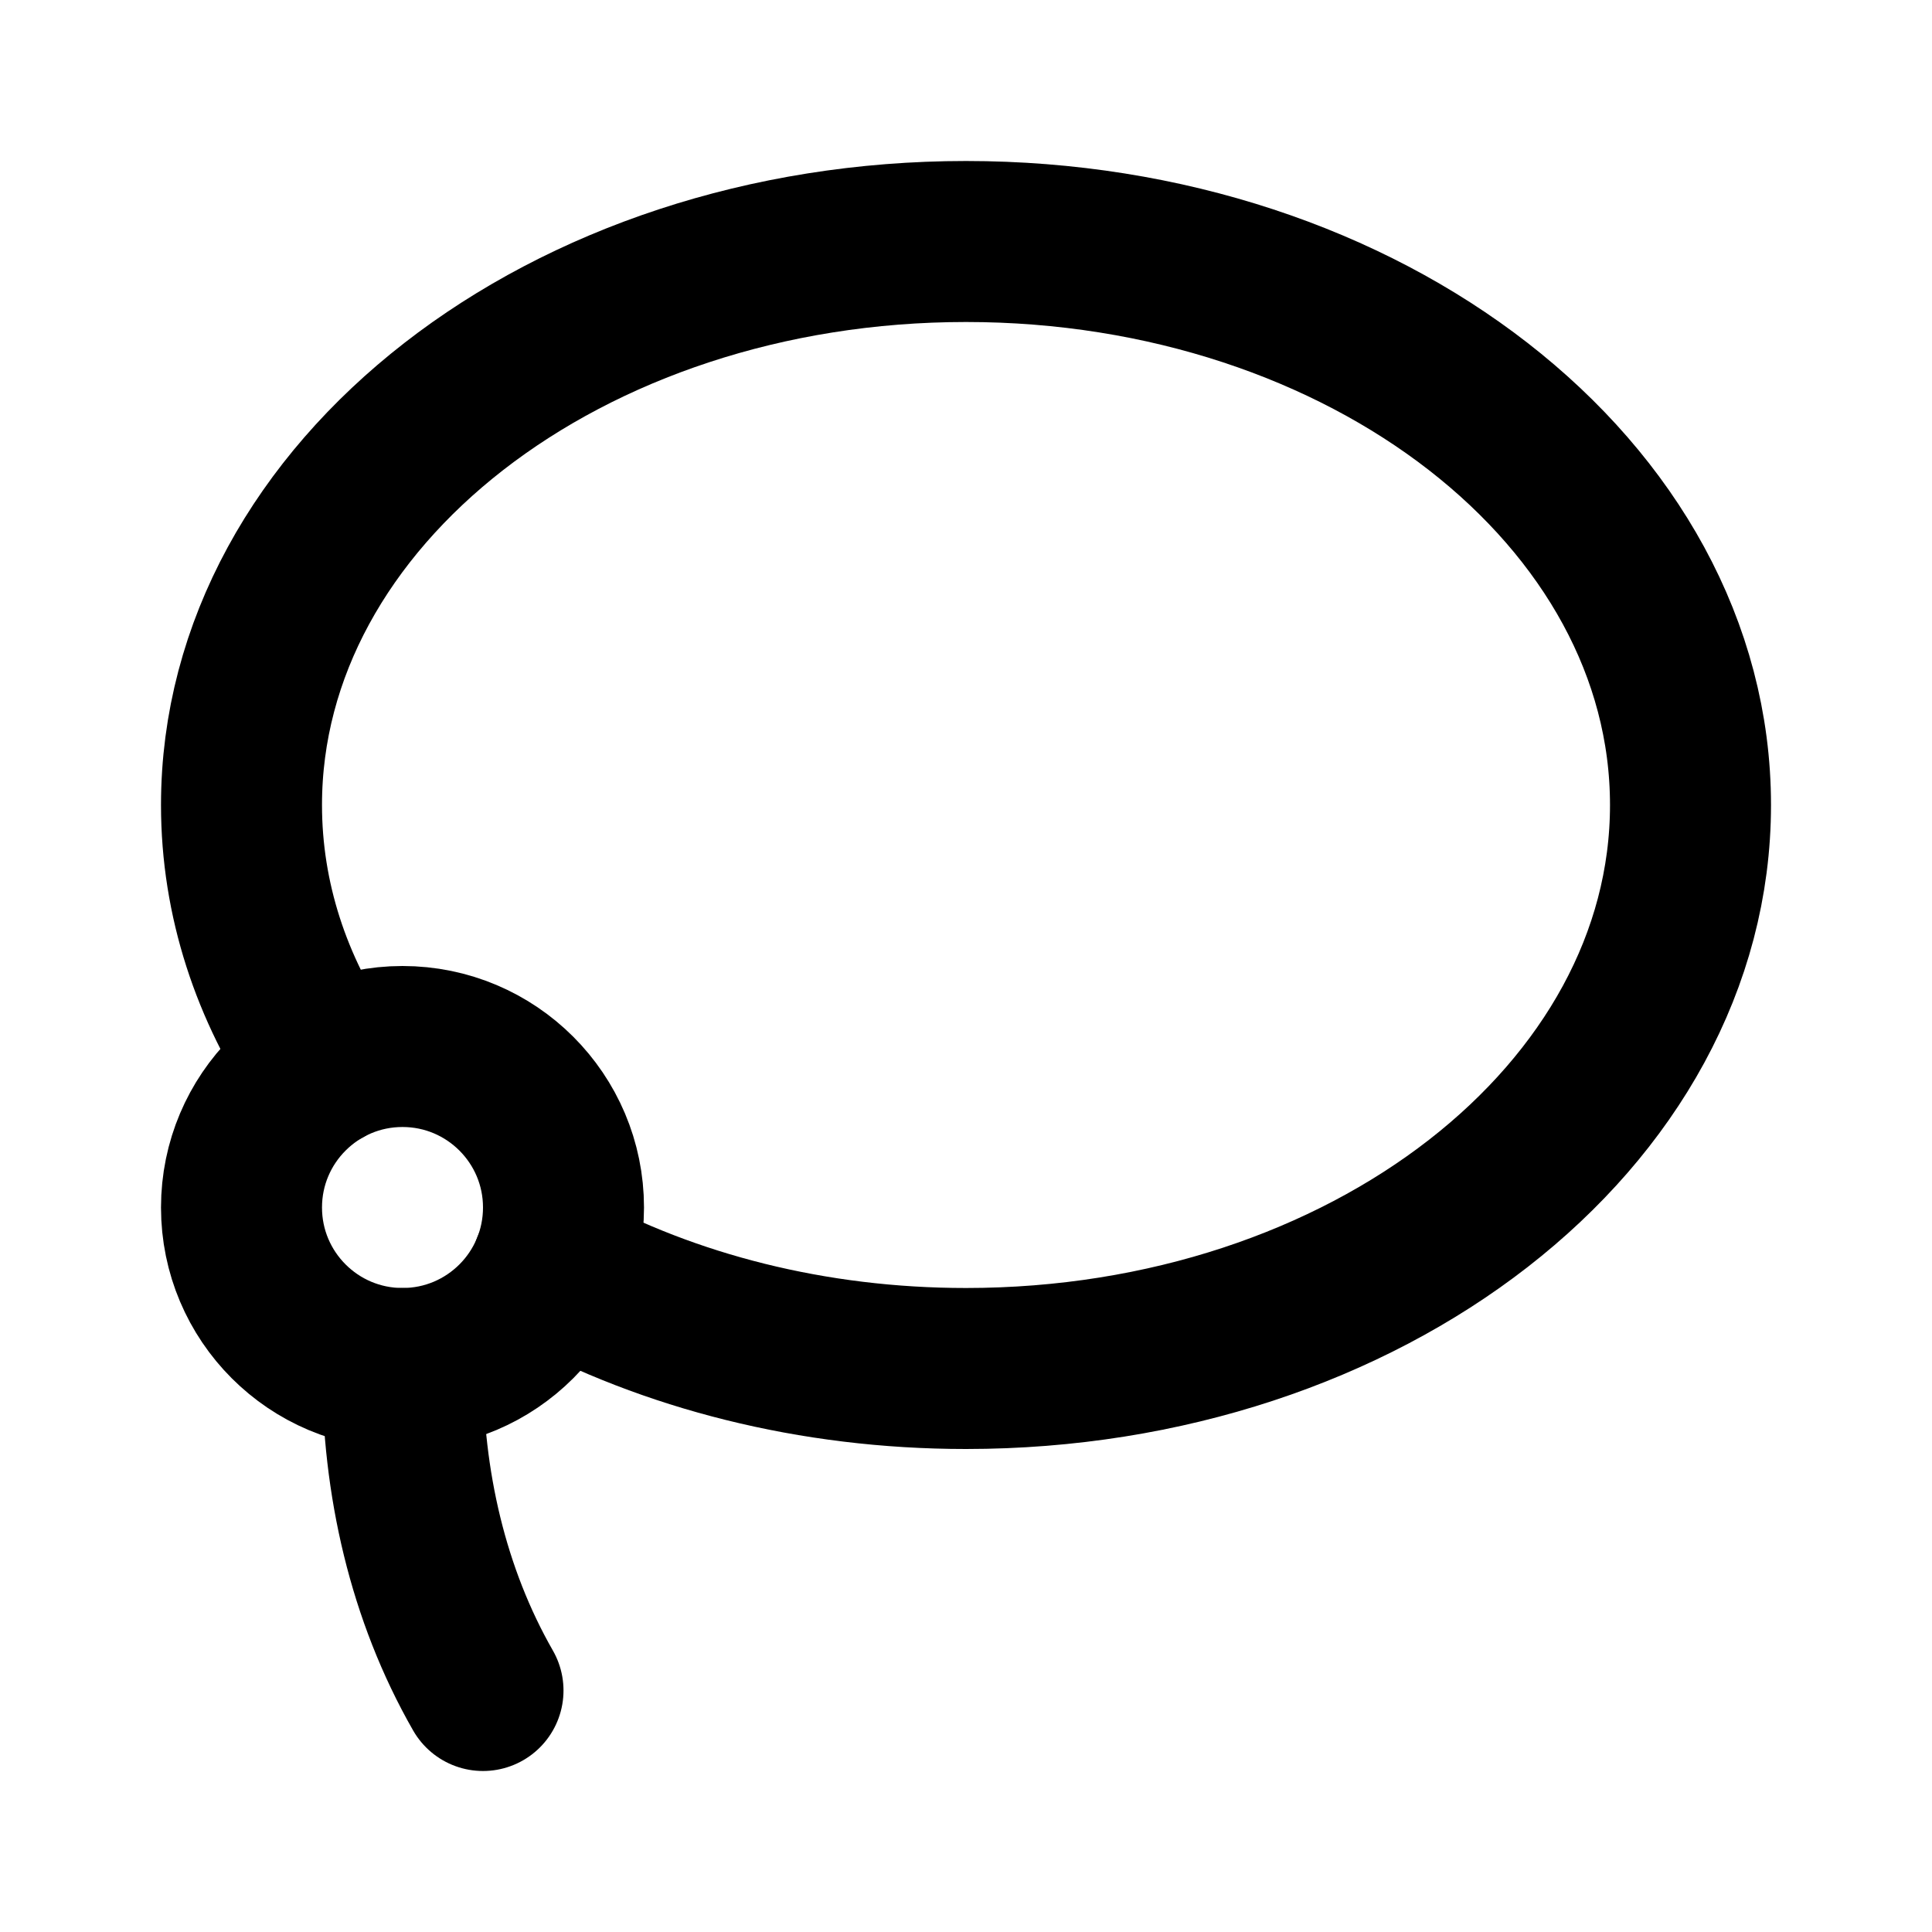
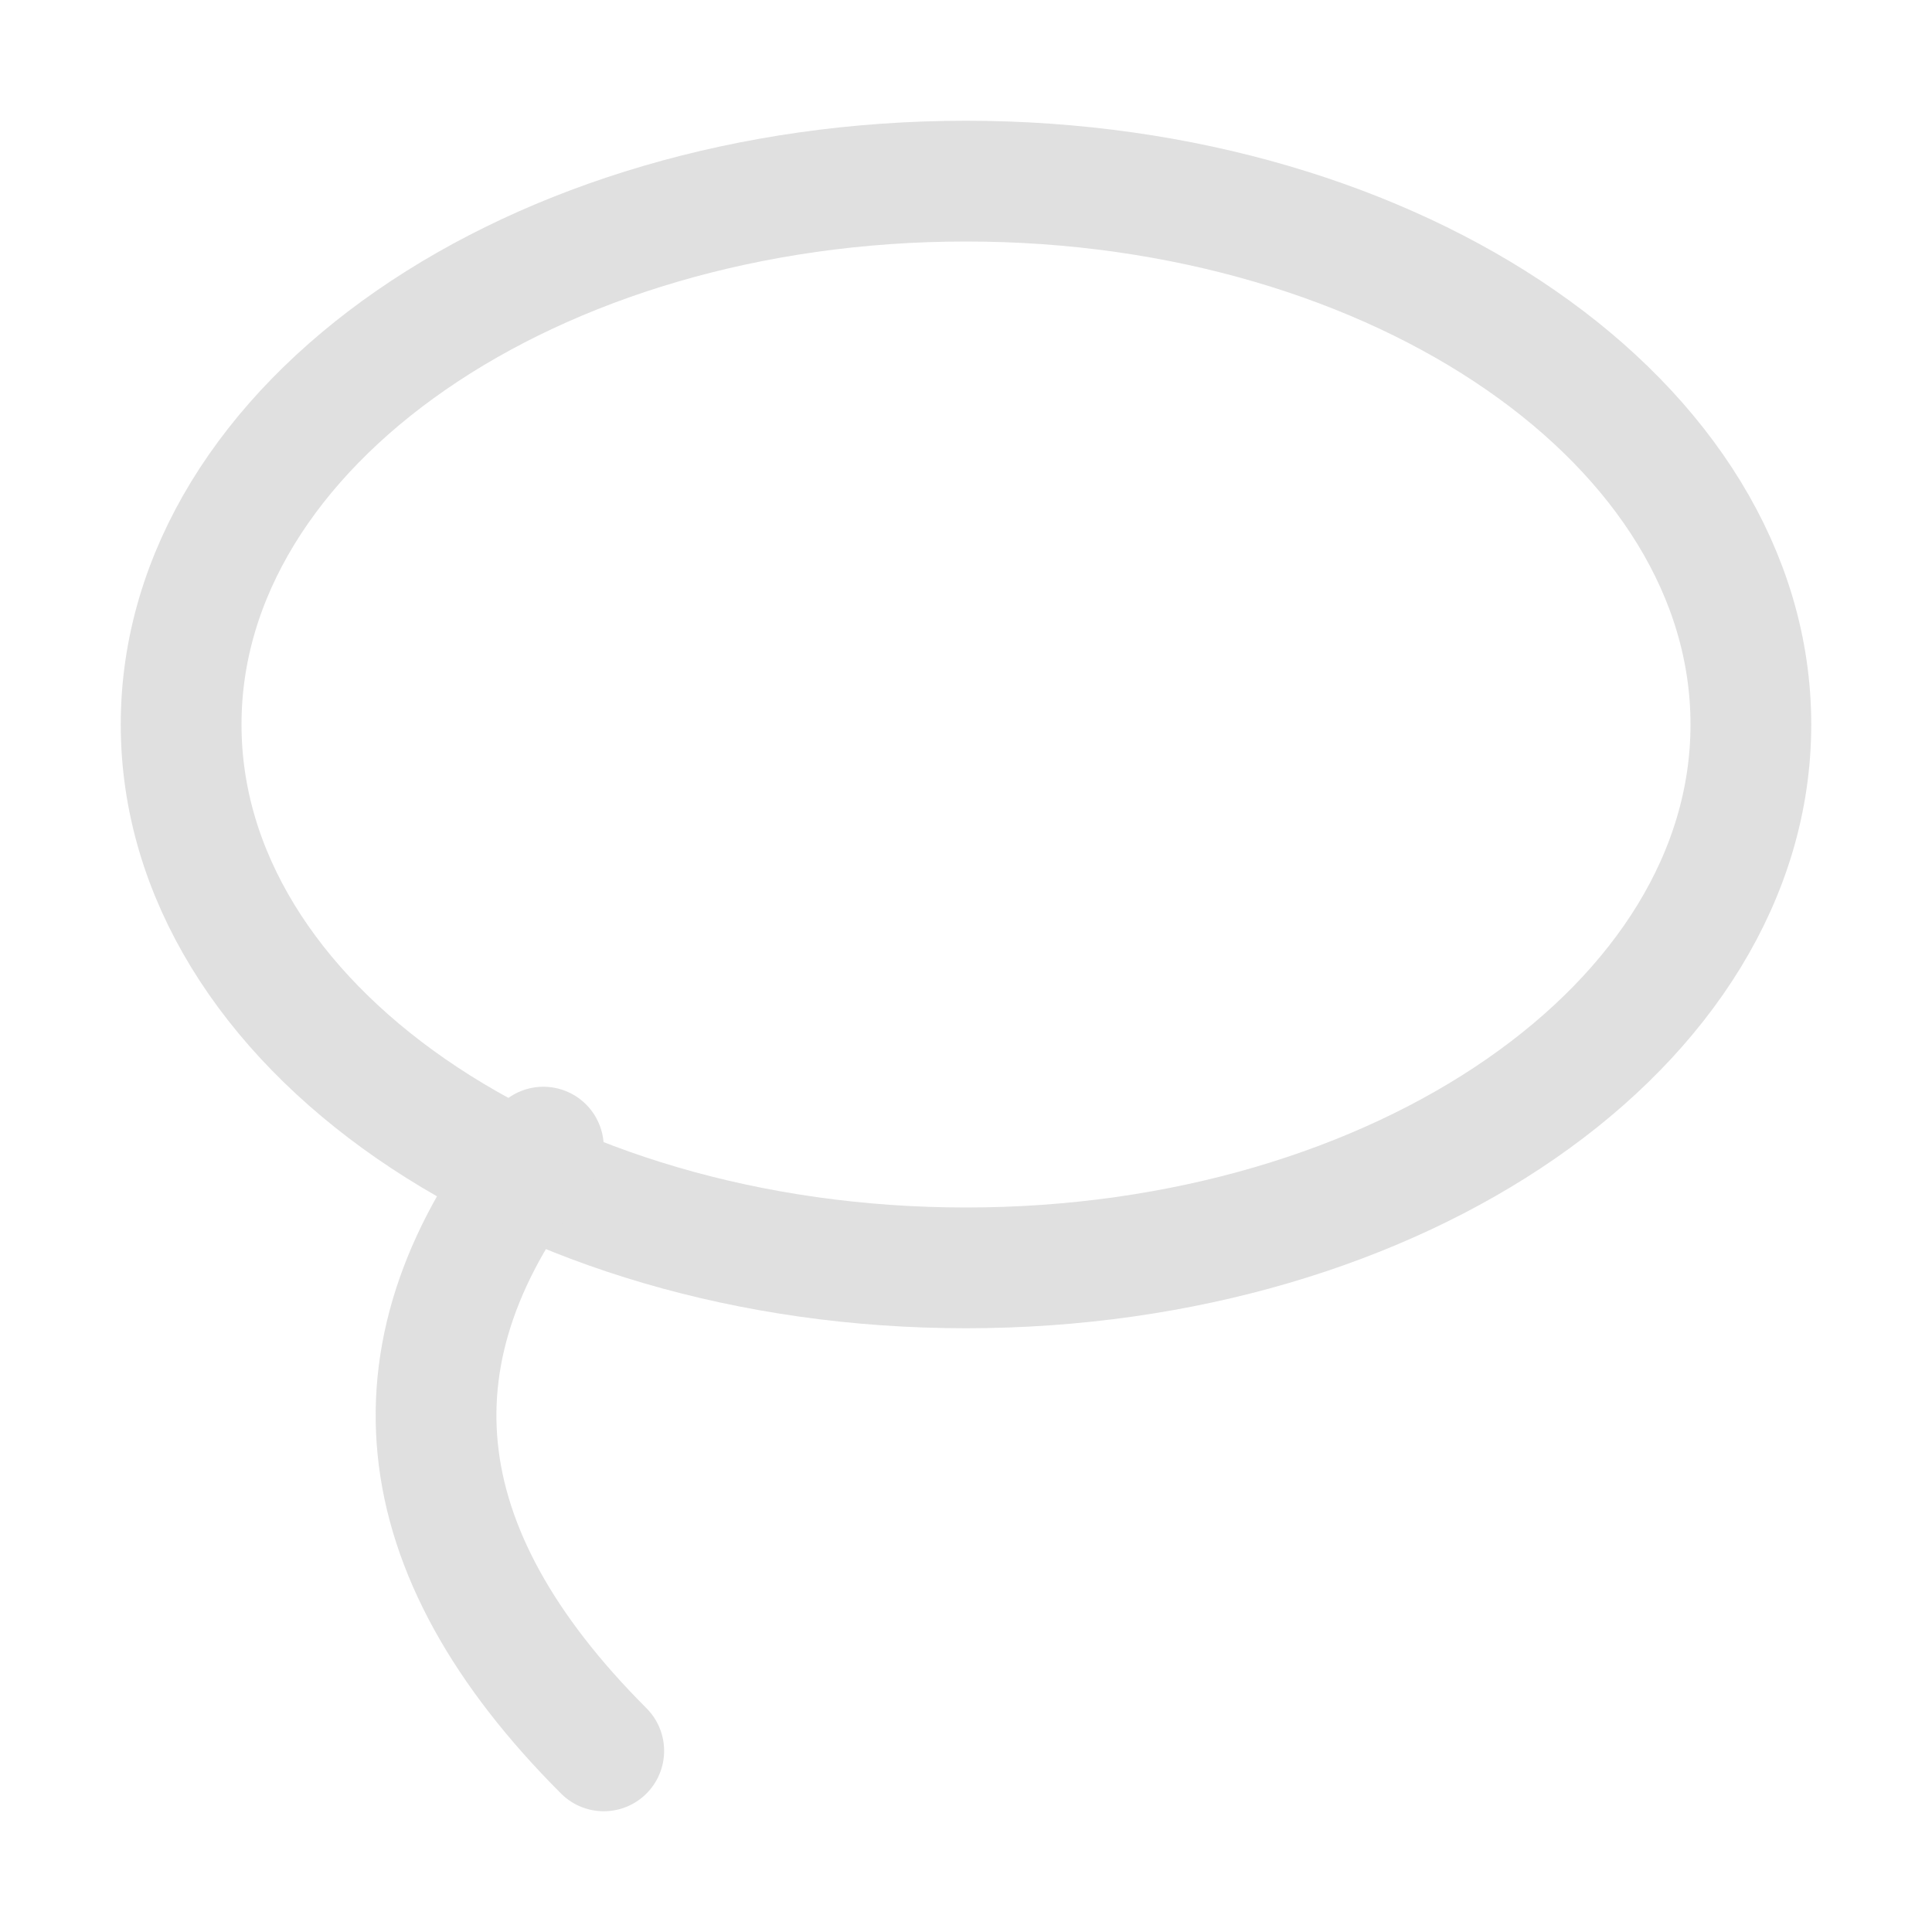
- <svg xmlns="http://www.w3.org/2000/svg" width="24" height="24" viewBox="0 0 24 24" fill="none" stroke="currentColor" stroke-width="2" stroke-linecap="round" stroke-linejoin="round" class="icon icon-tabler icons-tabler-outline icon-tabler-lasso">
-   <path stroke="none" d="M0 0h24v24H0z" fill="none" />
-   <path d="M4.028 13.252c-.657 -.972 -1.028 -2.078 -1.028 -3.252c0 -3.866 4.03 -7 9 -7s9 3.134 9 7s-4.03 7 -9 7c-1.913 0 -3.686 -.464 -5.144 -1.255" />
-   <path d="M5 15m-2 0a2 2 0 1 0 4 0a2 2 0 1 0 -4 0" />
-   <path d="M5 17c0 1.42 .316 2.805 1 4" />
+ <svg xmlns="http://www.w3.org/2000/svg" width="16" height="16" viewBox="0 0 16 16">
+   <path fill="none" stroke="#e0e0e0" stroke-width="1" stroke-linecap="round" stroke-linejoin="round" d="M1.5 6A6.5 4.5 0 1 0 14.5 6A6.5 4.5 0 1 0 1.5 6Z" />
+   <path fill="none" stroke="#e0e0e0" stroke-width="1" stroke-linecap="round" stroke-linejoin="round" d="M4.5 9.5Q2.5 12 5 14.5" />
</svg>
